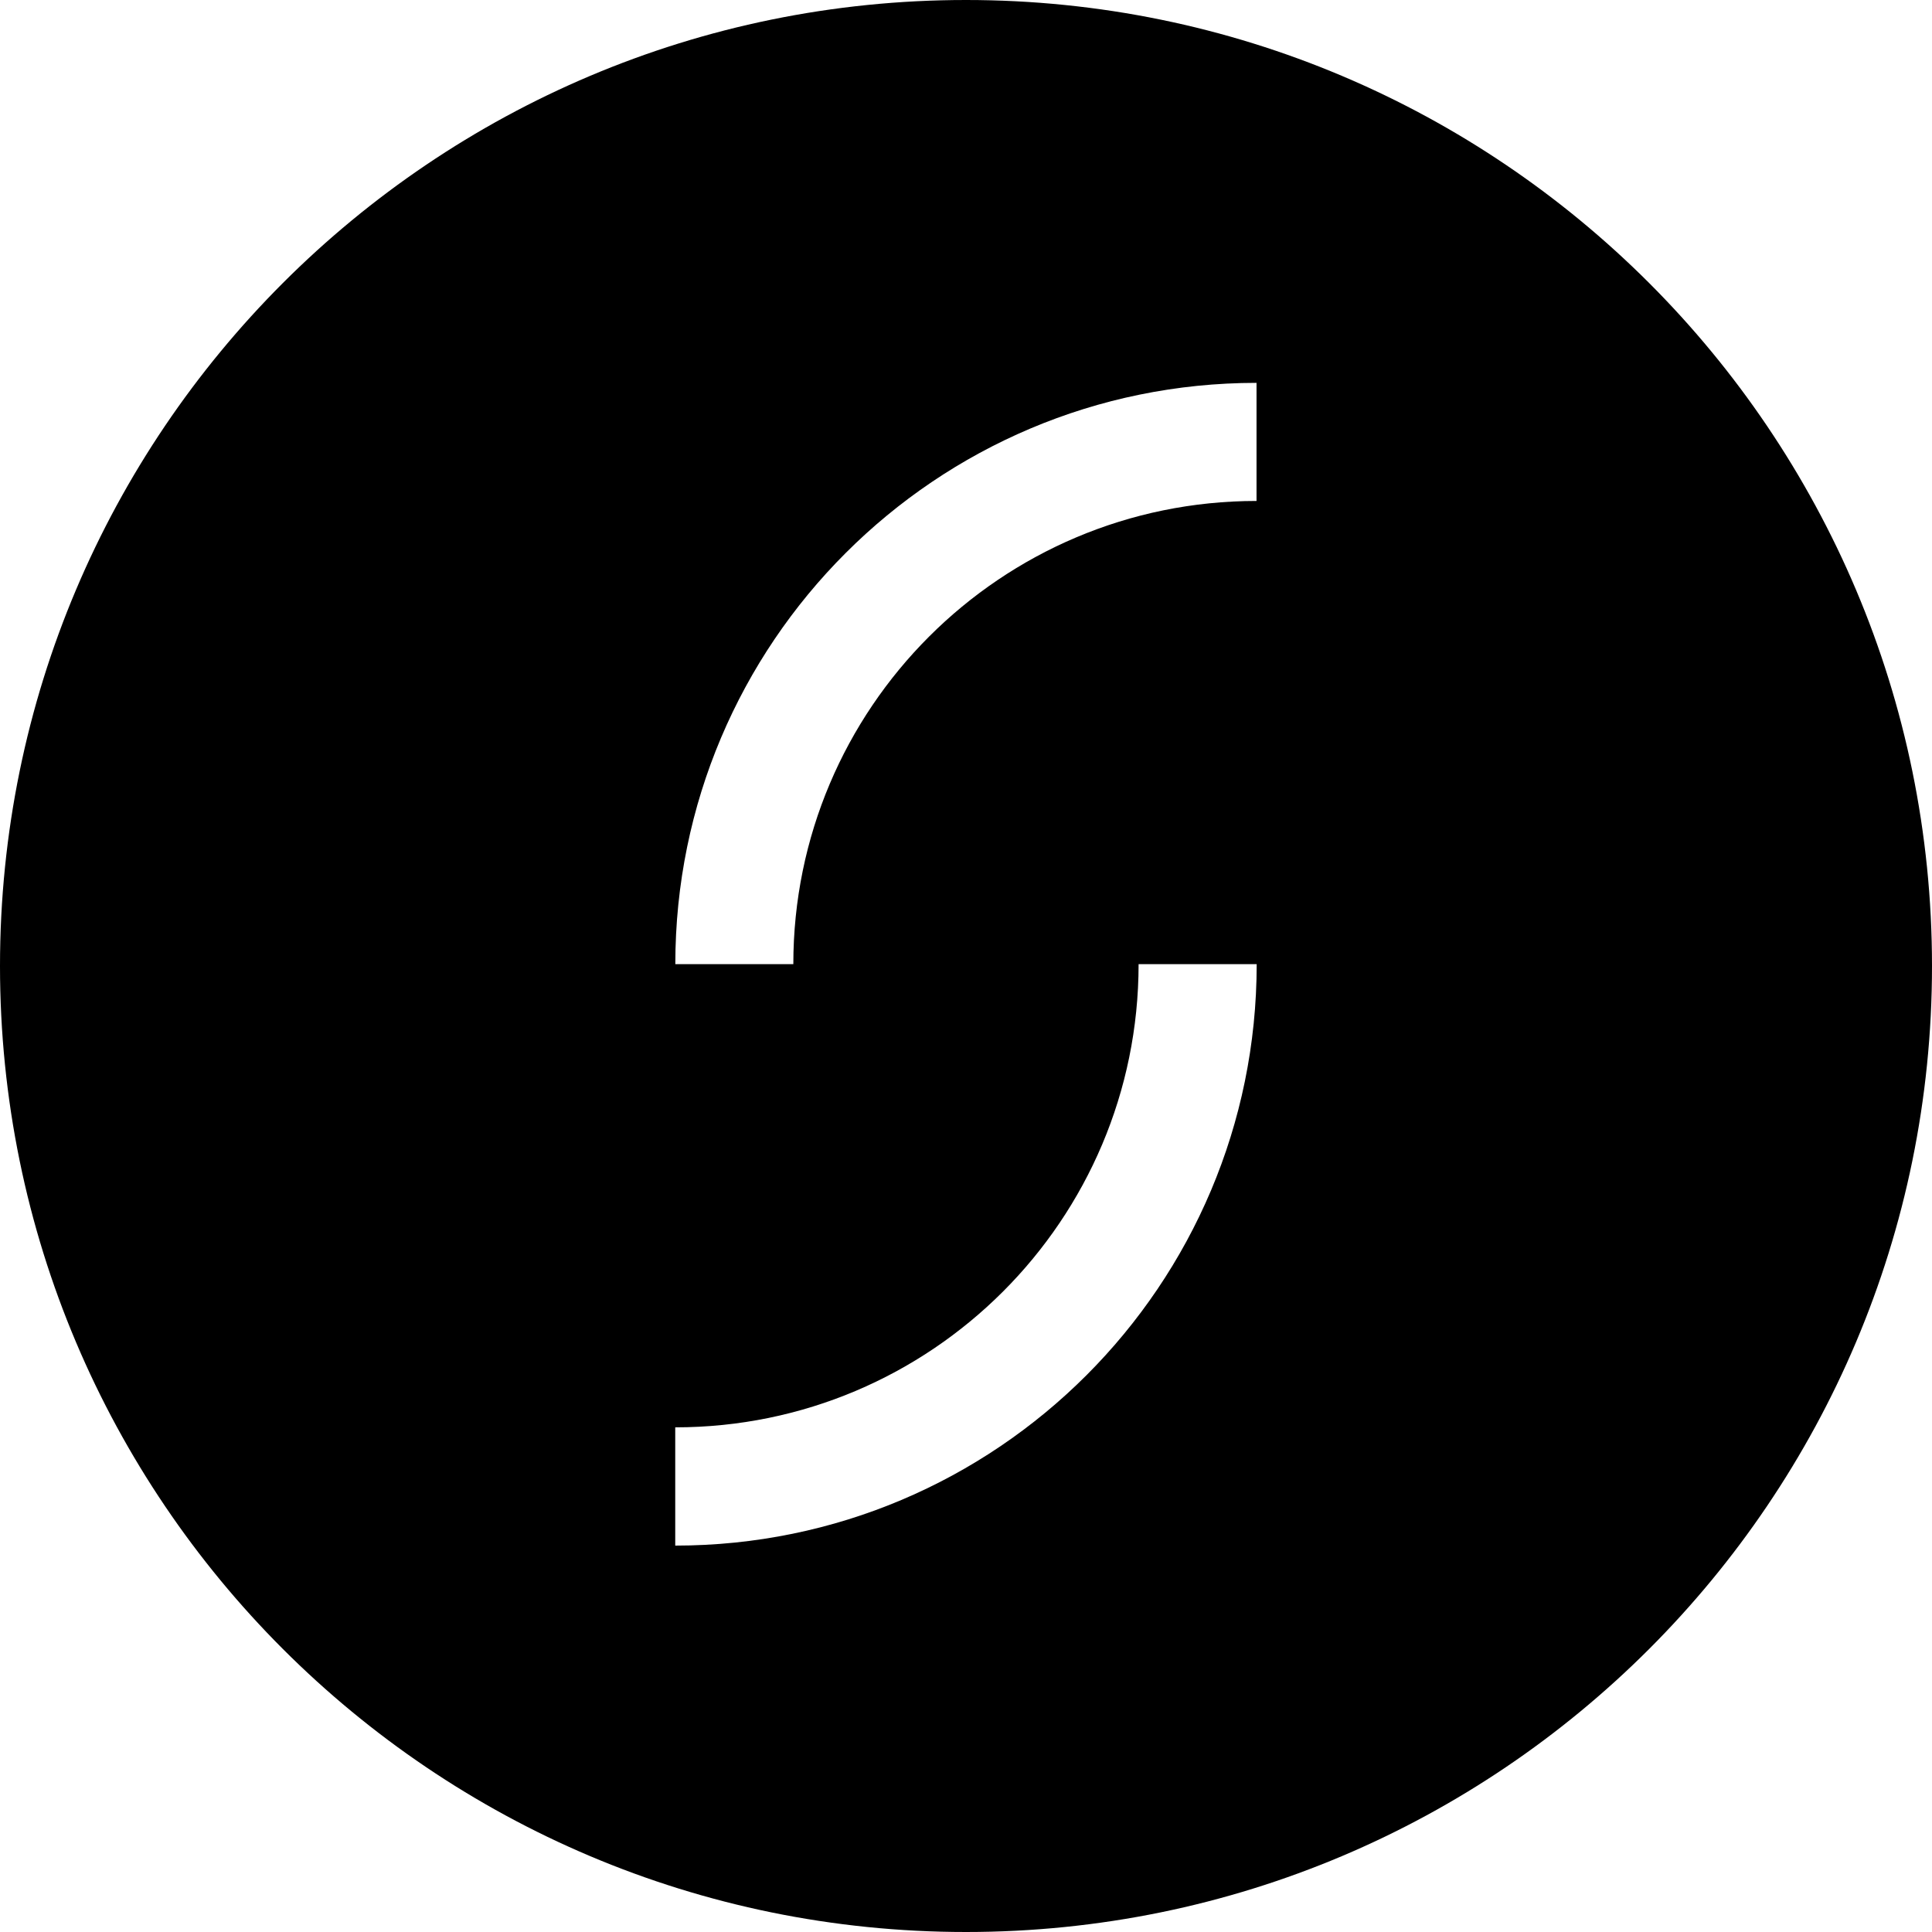
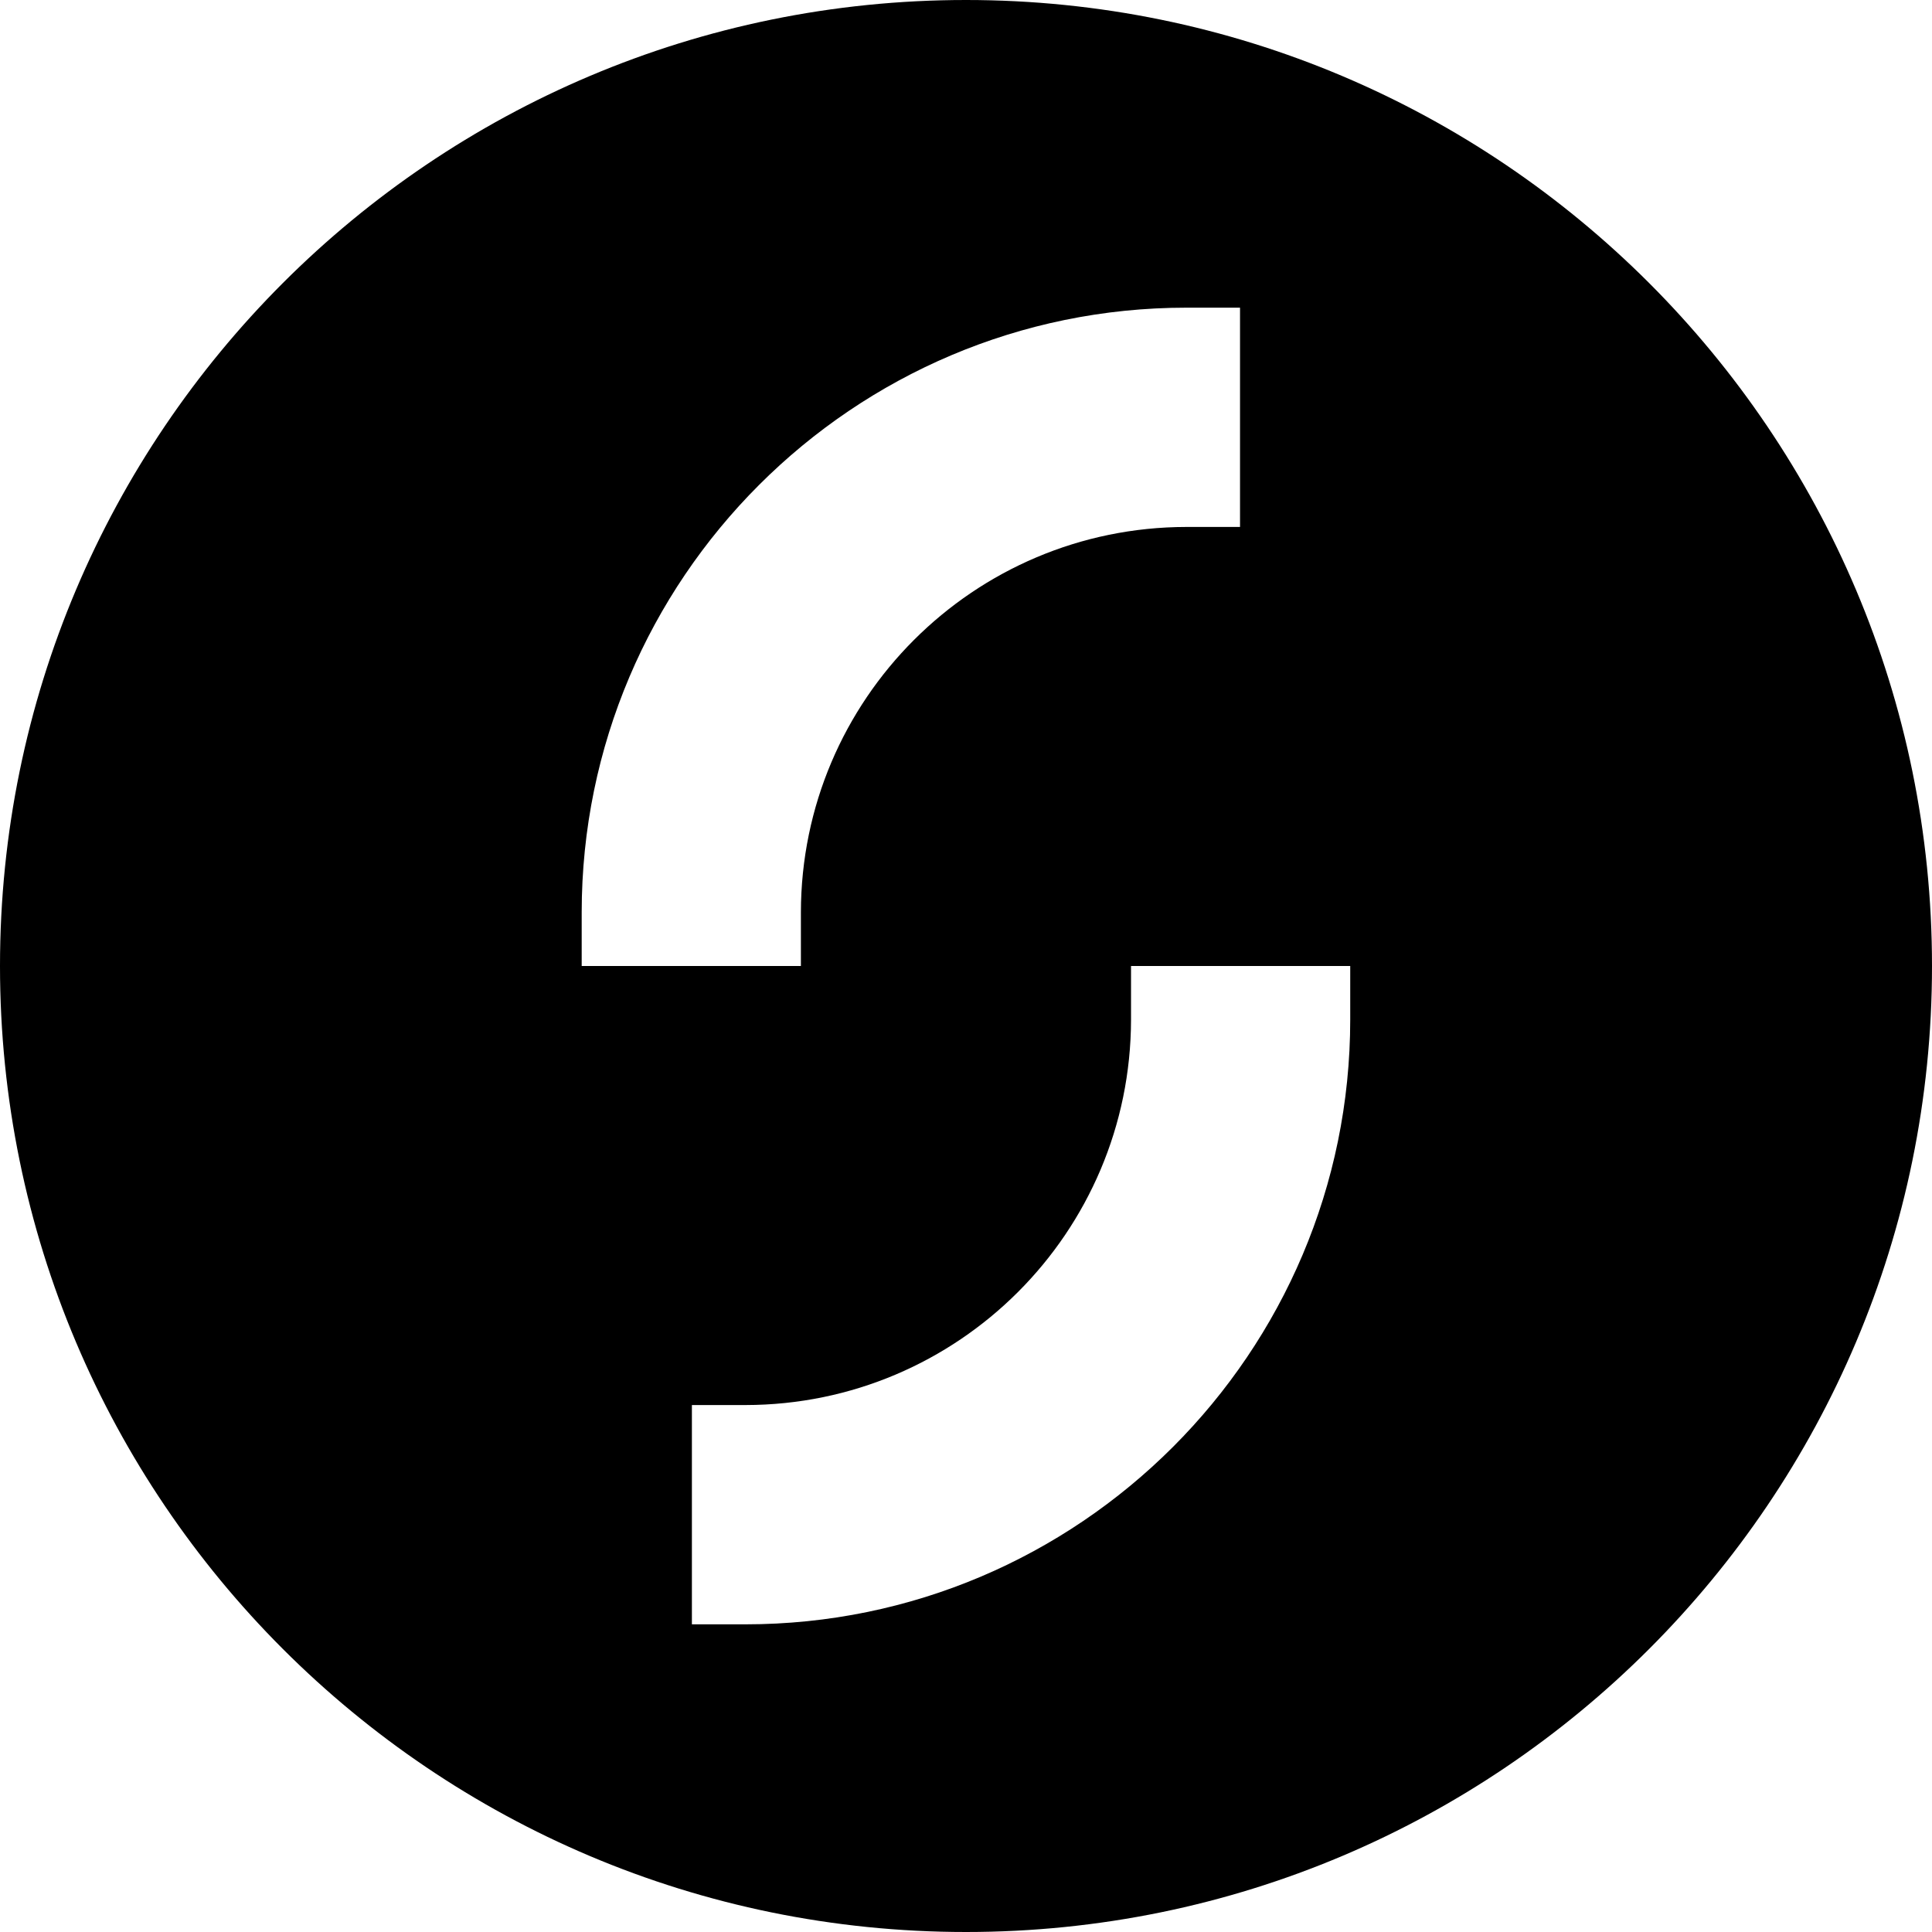
<svg xmlns="http://www.w3.org/2000/svg" role="img" viewBox="0 0 24 24">
-   <path d="M12 0C5.373 0 0 5.373 0 12c0 6.627 5.373 12 12 12 6.628 0 12-5.373 12-12 0-6.627-5.372-12-12-12zm3.609 4.756v1.467c-3.177 0-5.754 2.577-5.754 5.754H8.389c0-3.988 3.233-7.221 7.221-7.221zm-1.465 7.221h1.467c0 3.989-3.233 7.223-7.223 7.223v-1.469c3.179 0 5.756-2.576 5.756-5.754Z" />
+   <path d="M12 0C5.373 0 0 5.373 0 12s5.373 12 12 12 12-5.373 12-12S18.627 0 12 0zm2.738 3.822h.666v2.724h-.666a4.794 4.794 0 0 0-4.789 4.788V12H7.226v-.666c0-4.142 3.37-7.512 7.512-7.512zM14.05 12h2.723v.666c0 4.142-3.37 7.512-7.512 7.512h-.666v-2.724h.666a4.794 4.794 0 0 0 4.789-4.788z" />
</svg>
